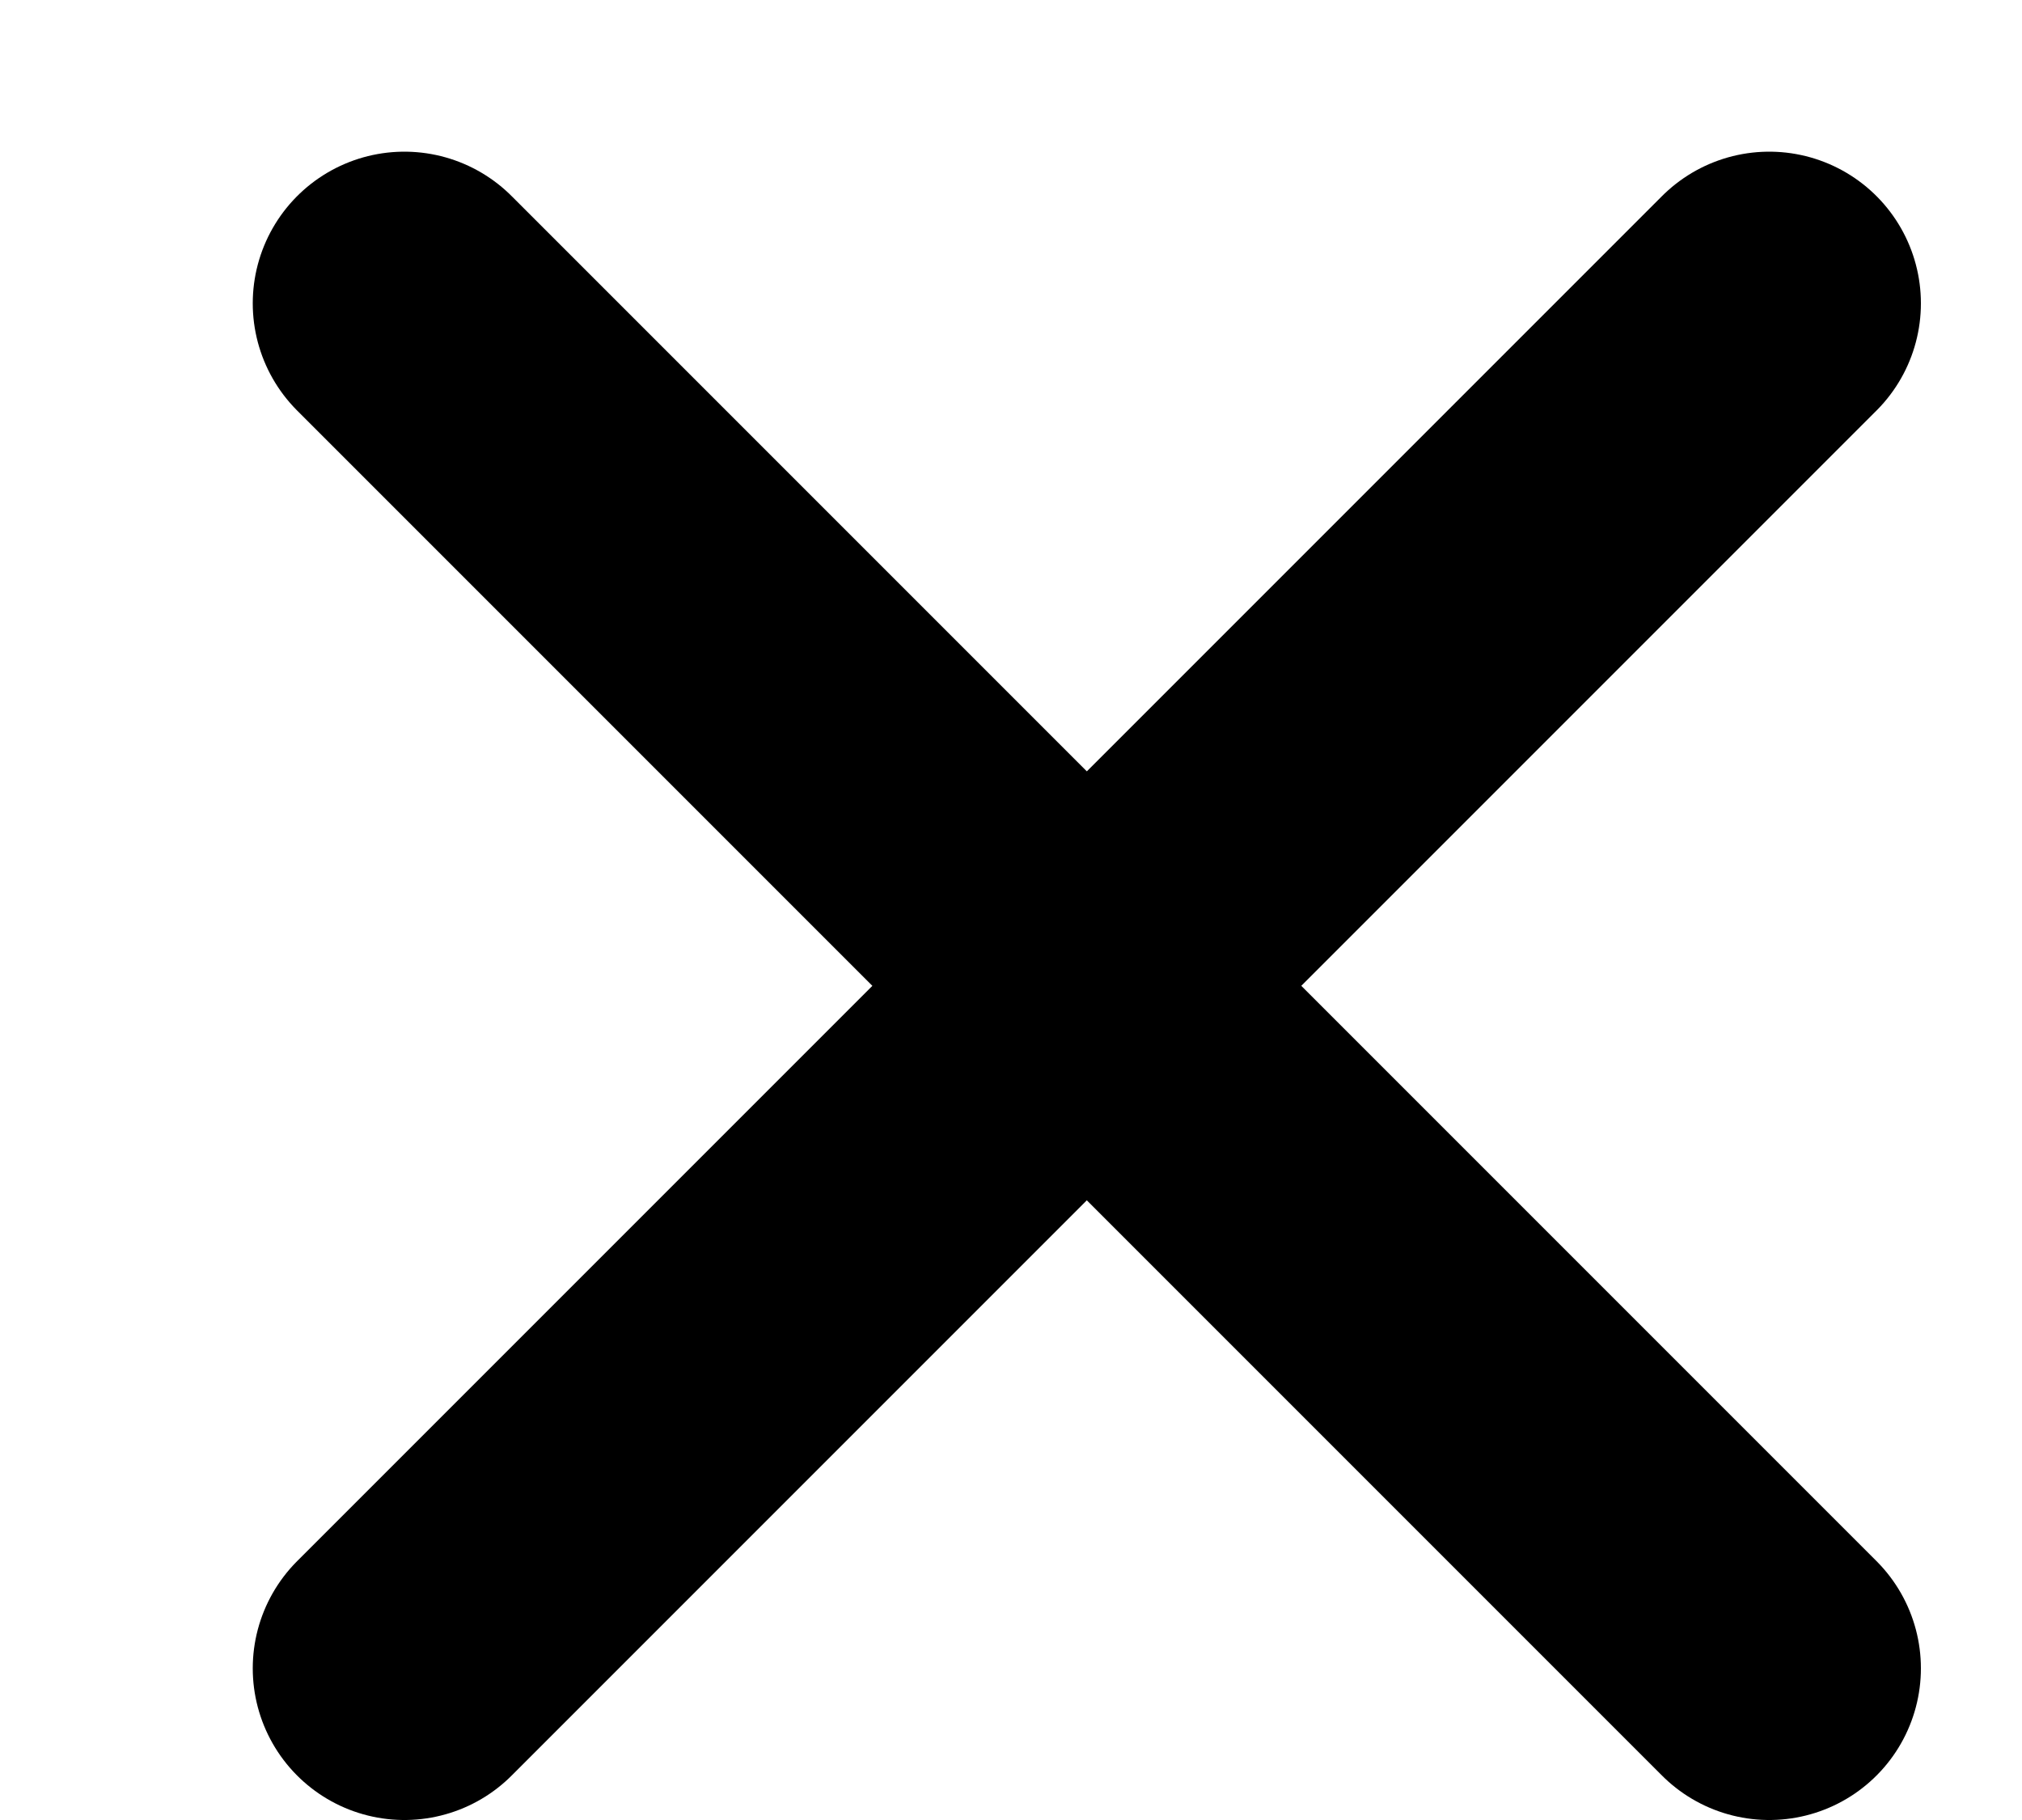
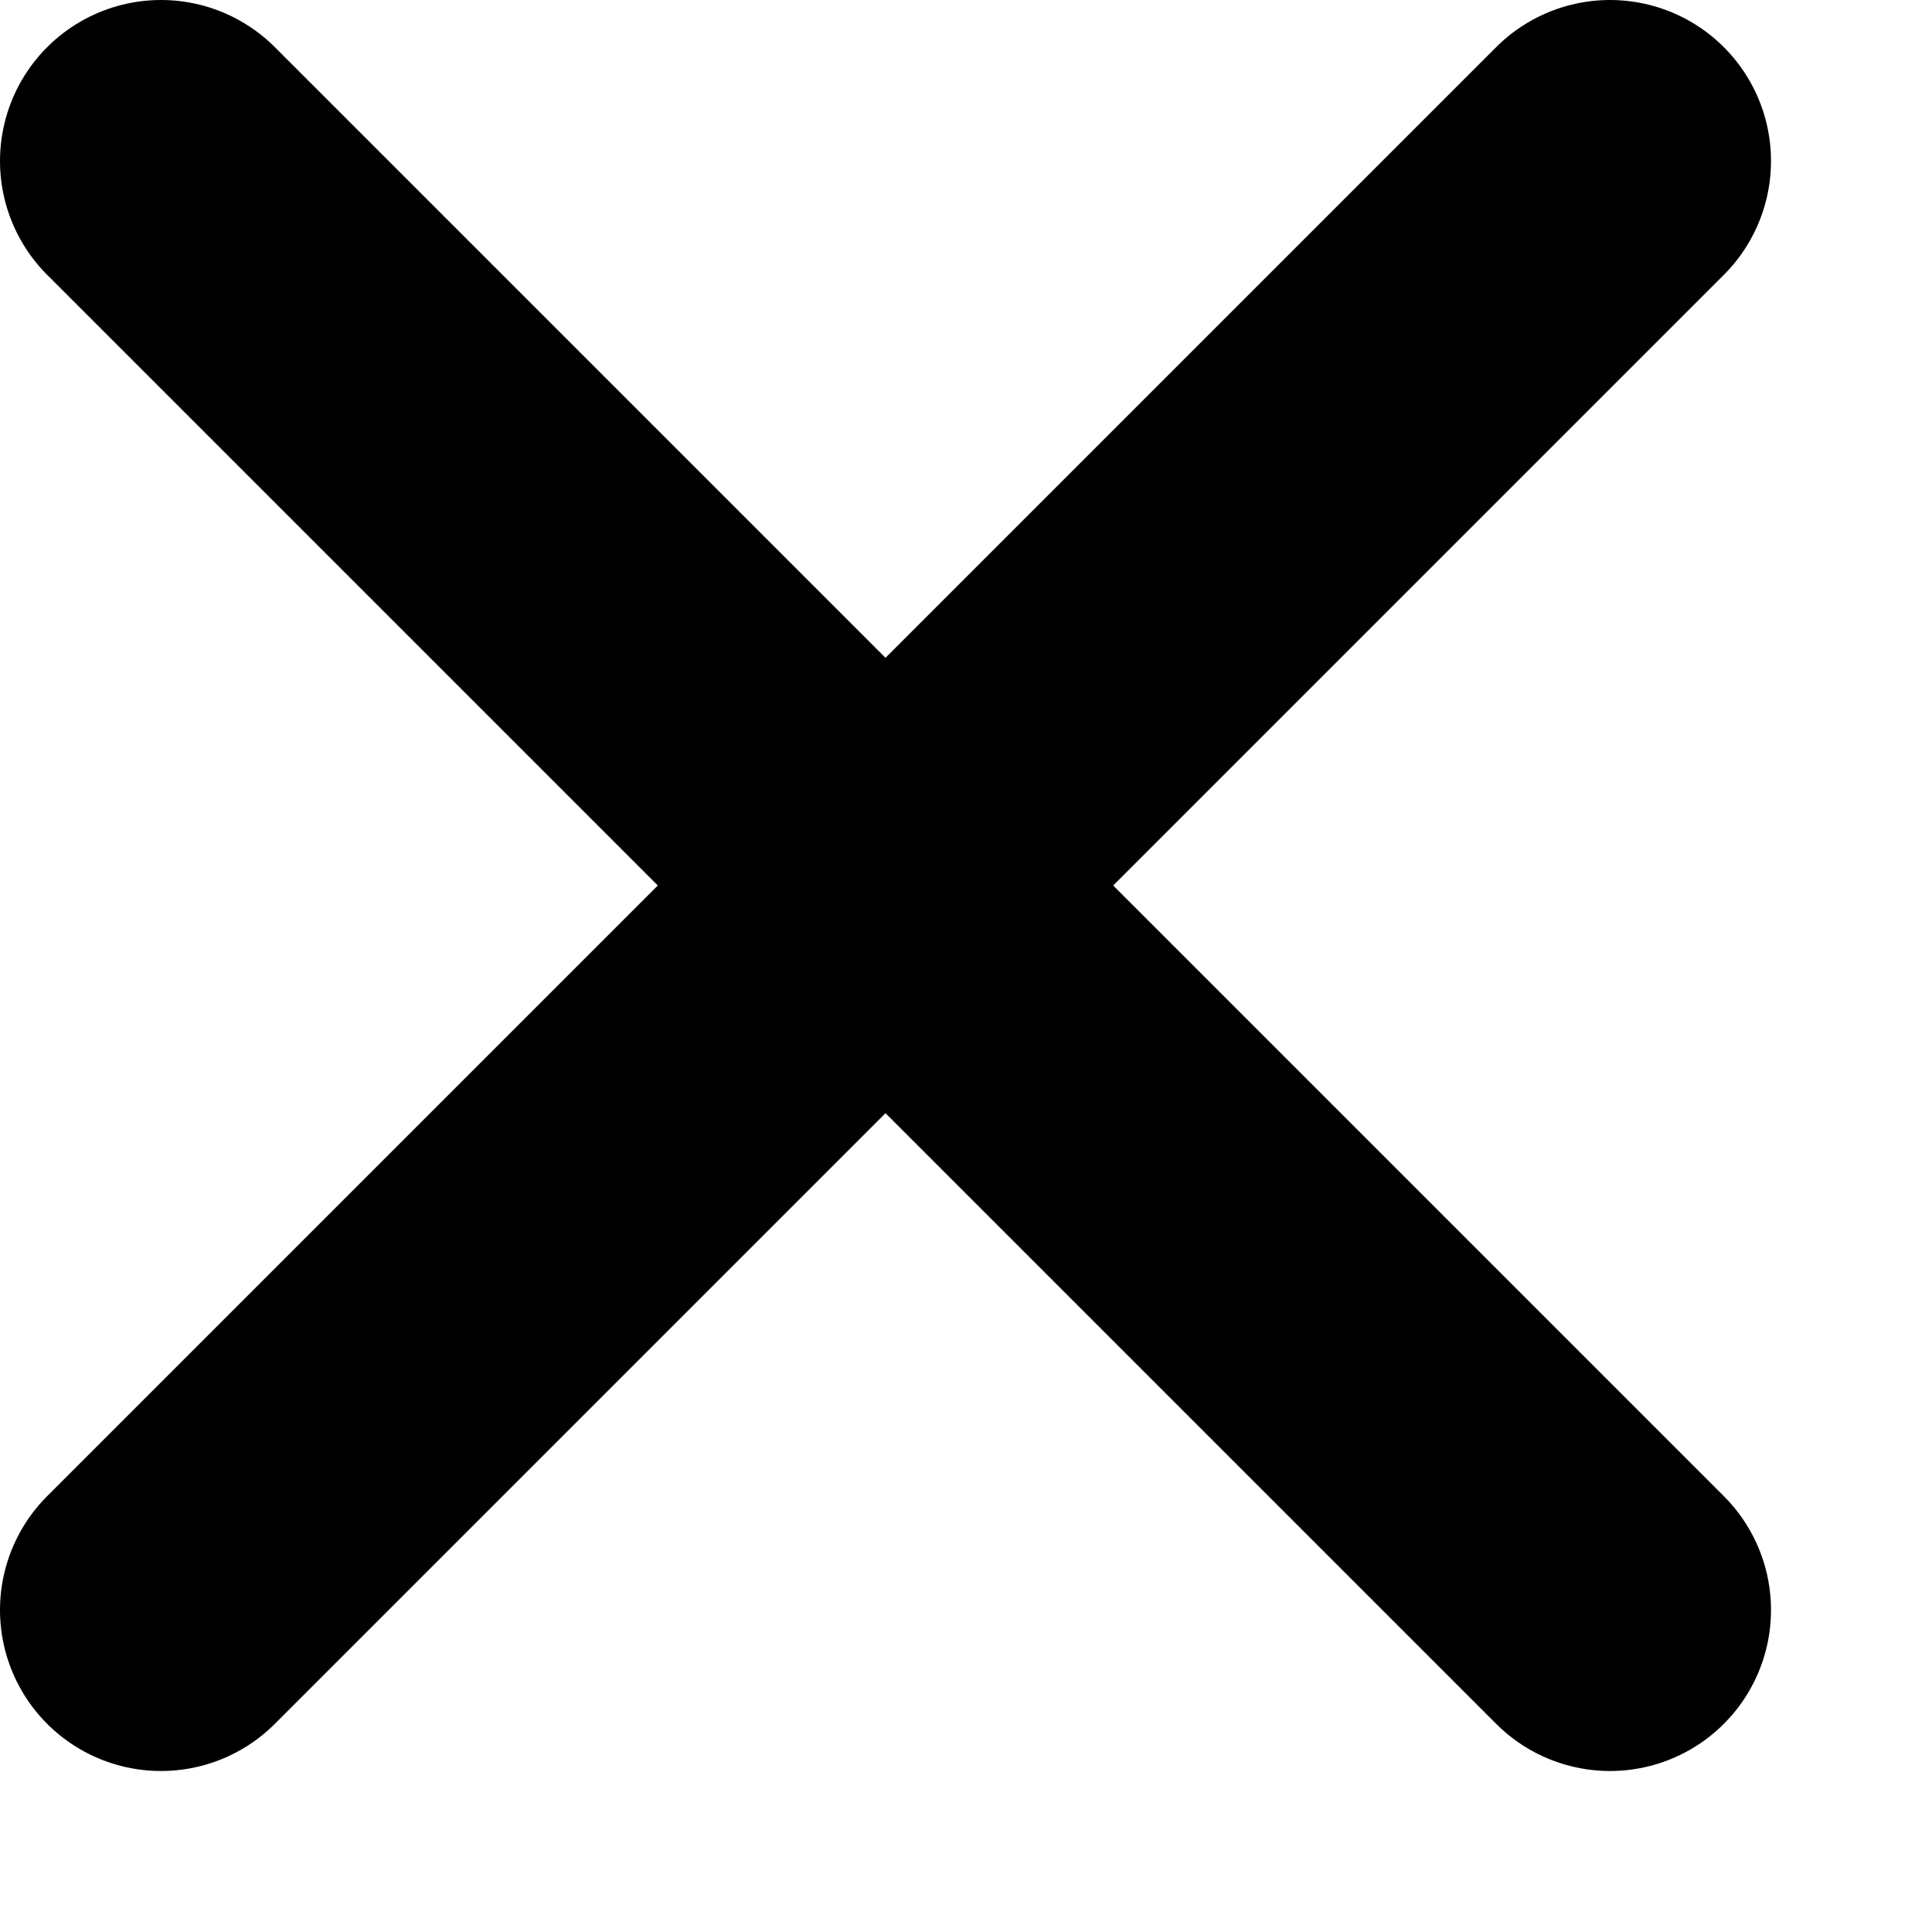
- <svg xmlns="http://www.w3.org/2000/svg" version="1.1" x="0px" y="0px" viewBox="0 0 60 60" width="20" height="18">
-   <line fill="none" stroke="currentColor" stroke-width="10" transform="translate(5, 5)" stroke-miterlimit="10" x1="5" y1="5" x2="50" y2="50" stroke-linecap="round" />
-   <line fill="none" stroke="currentColor" stroke-width="10" transform="translate(5, 5)" stroke-miterlimit="10" x1="5" y1="50" x2="50" y2="5" stroke-linecap="round" />
+ <svg xmlns="http://www.w3.org/2000/svg" version="1.1" x="0px" y="0px" viewBox="0 0 60 60" width="20" height="20">
+   <line fill="none" stroke="currentColor" stroke-width="10" x1="5" y1="5" x2="50" y2="50" stroke-linecap="round" />
+   <line fill="none" stroke="currentColor" stroke-width="10" x1="5" y1="50" x2="50" y2="5" stroke-linecap="round" />
</svg>
